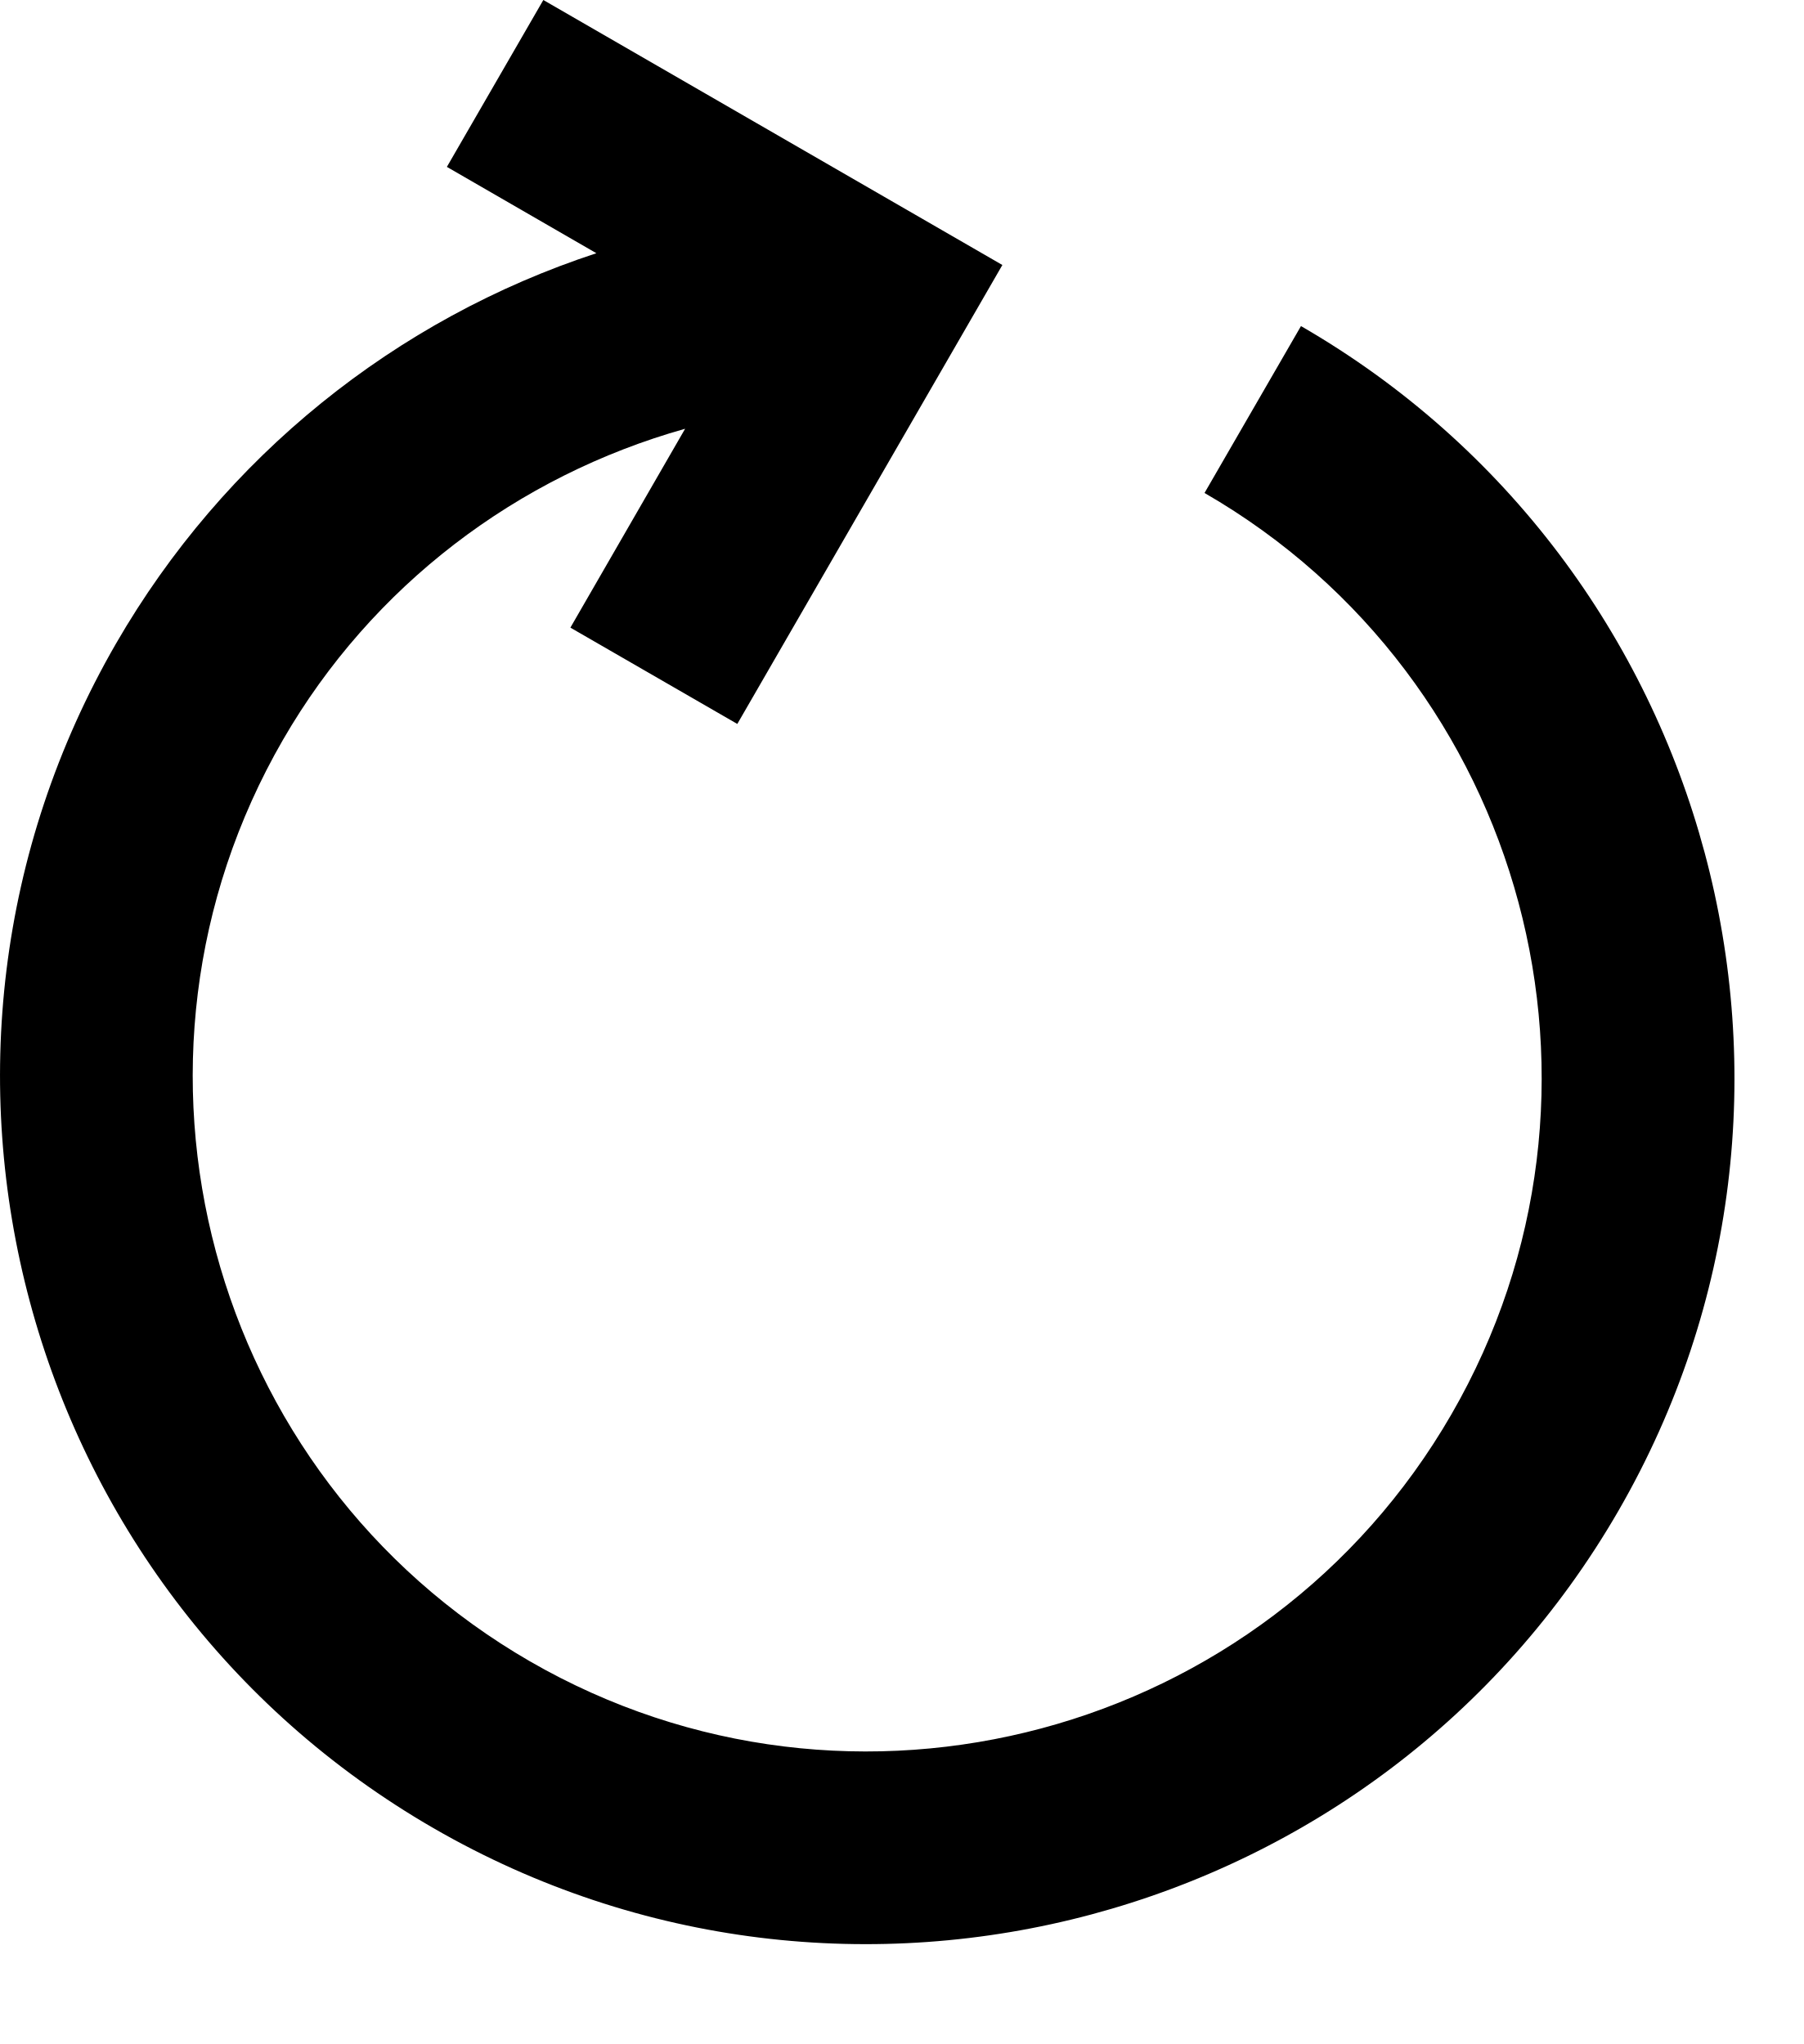
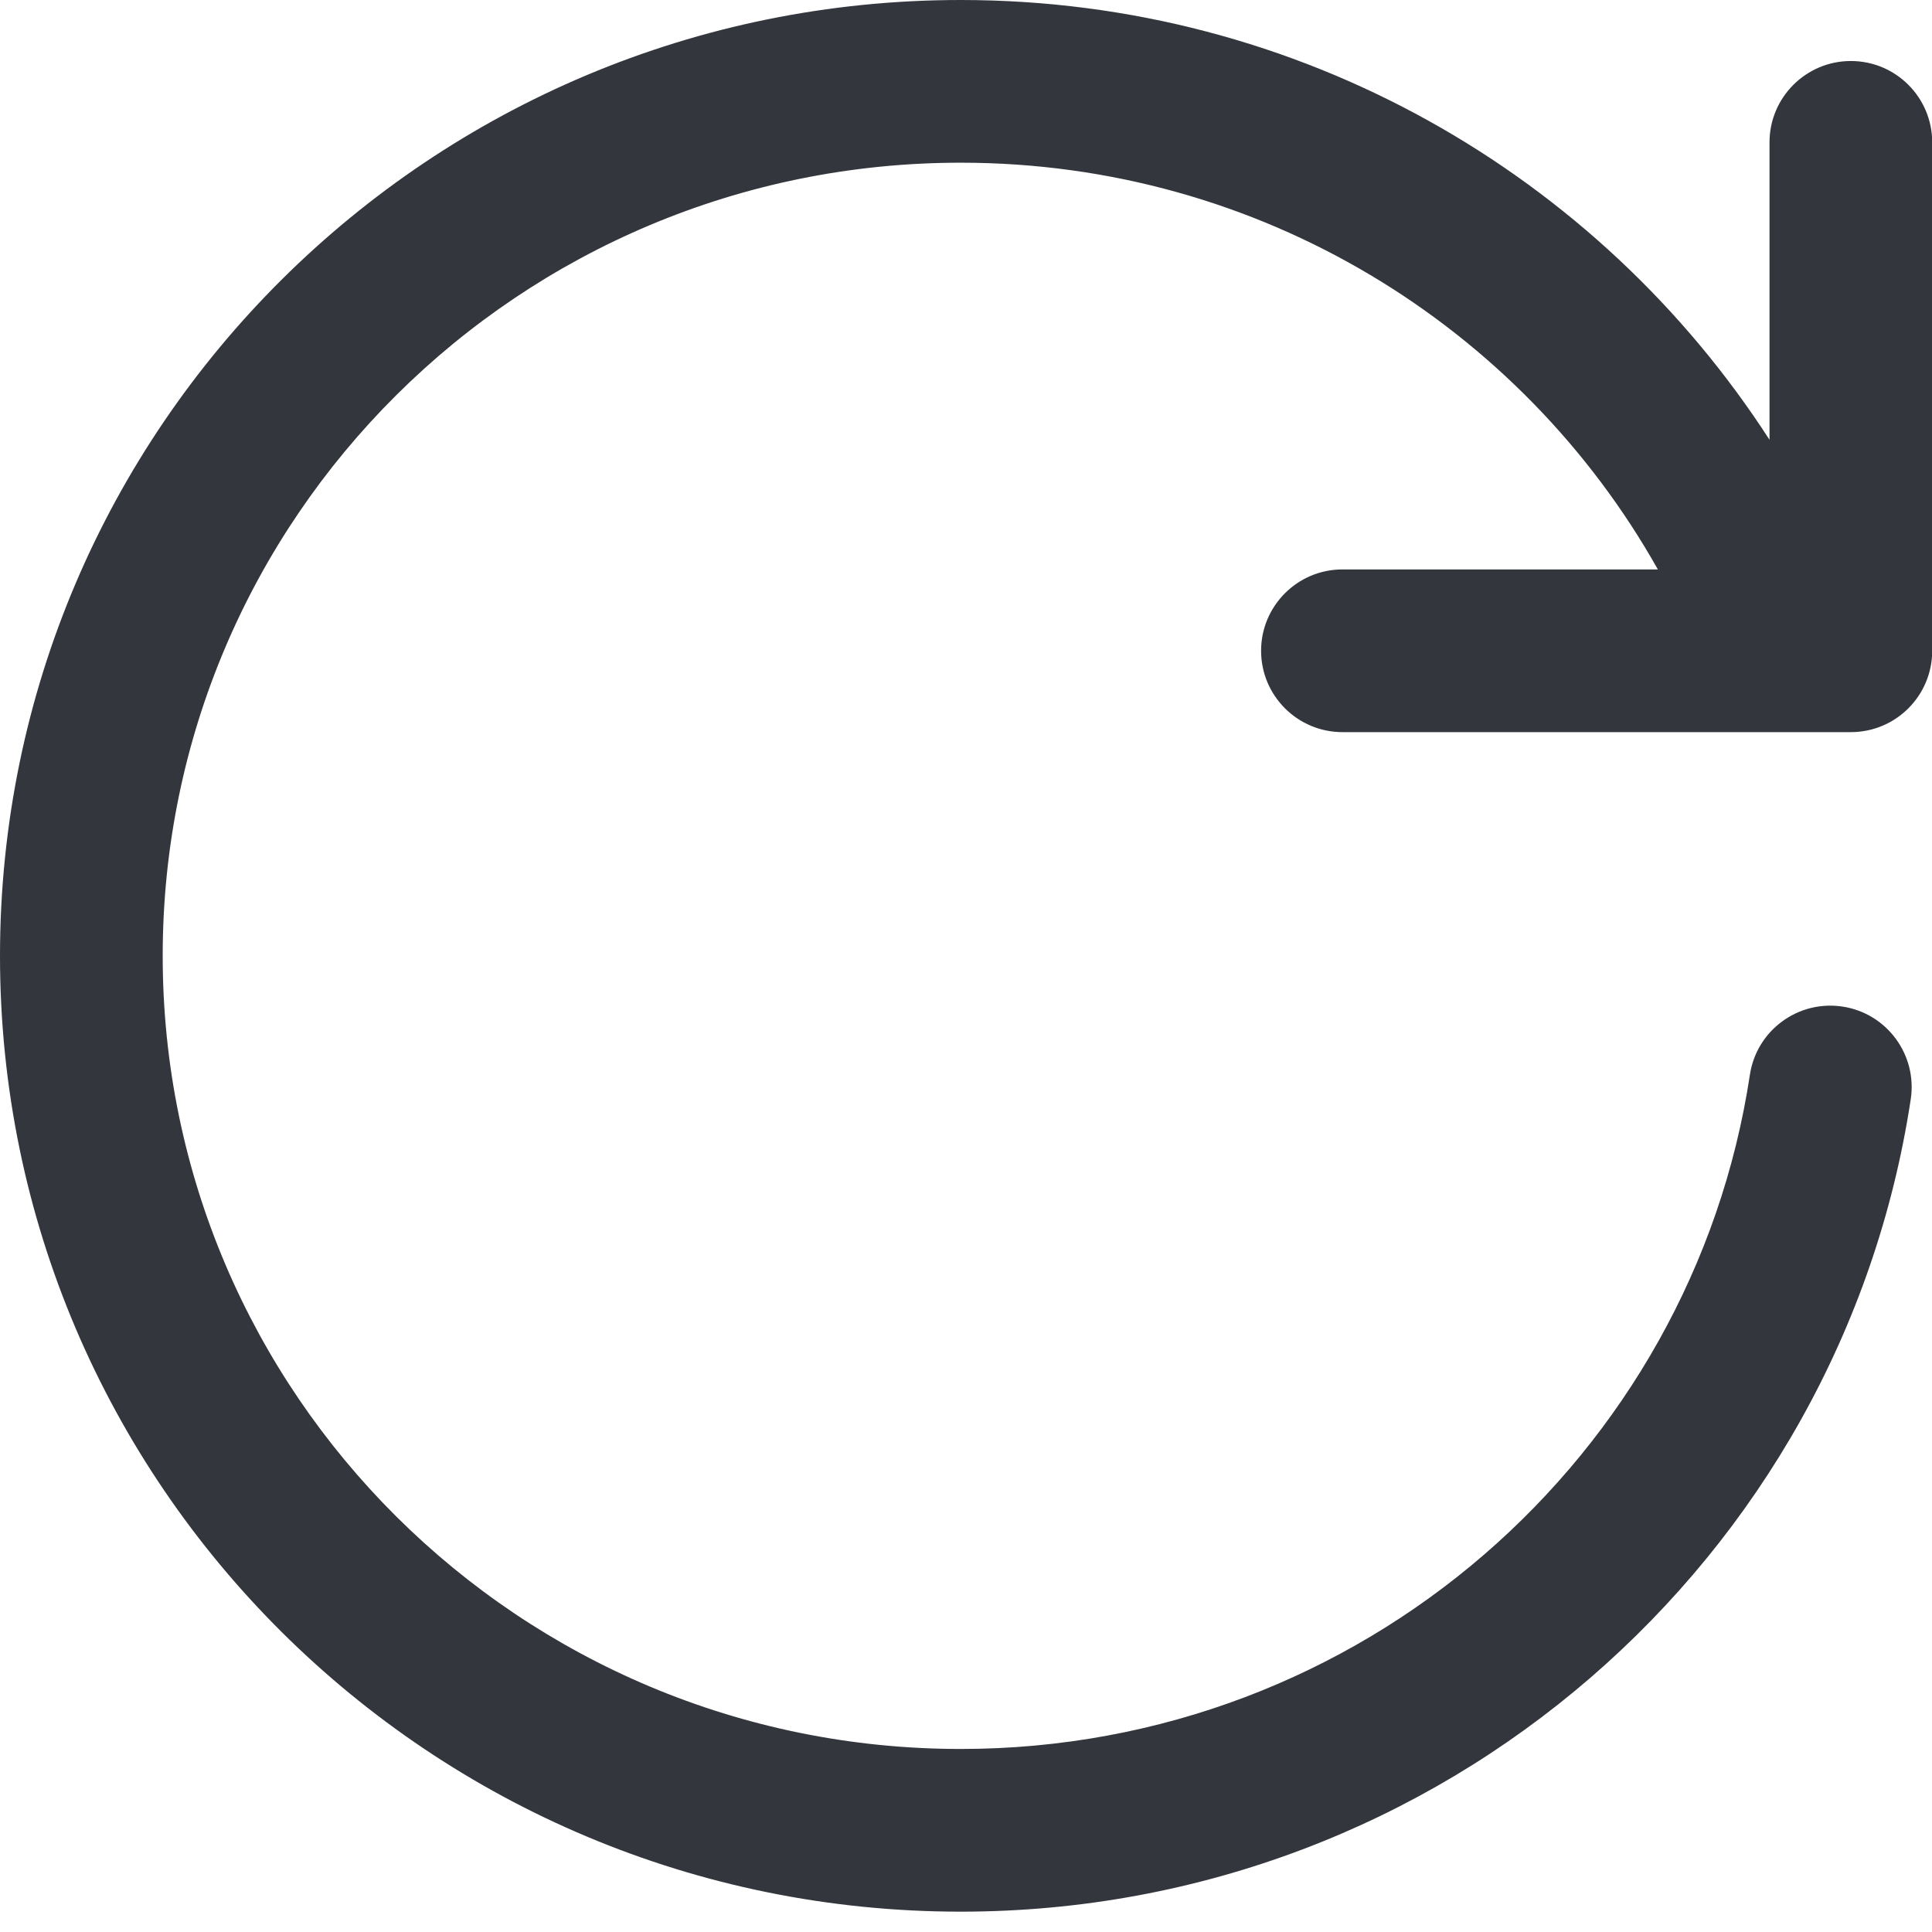
- <svg xmlns="http://www.w3.org/2000/svg" width="15" height="17" viewBox="0 0 15 17" fill="none">
-   <path fill-rule="evenodd" clip-rule="evenodd" d="M10.818 2.712L10.016 4.1C12.694 5.646 13.616 9.084 12.069 11.763C10.523 14.442 7.085 15.363 4.406 13.817C1.728 12.27 0.806 8.832 2.353 6.153C3.093 4.872 4.3 3.959 5.697 3.566L4.743 5.22L6.131 6.021L8.335 2.204L4.518 0L3.716 1.388L4.959 2.106C3.292 2.653 1.863 3.797 0.965 5.352C-1.023 8.796 0.16 13.216 3.605 15.205C7.049 17.193 11.469 16.009 13.458 12.565C15.446 9.121 14.262 4.701 10.818 2.712Z" fill="black" />
+ <svg xmlns="http://www.w3.org/2000/svg" width="19" height="19" viewBox="0 0 19 19" fill="none">
+   <path fill-rule="evenodd" clip-rule="evenodd" d="M1.6 9.4C1.6 5.096 5.11 1.6 9.448 1.6C12.395 1.6 14.962 3.214 16.304 5.6H13.202C12.761 5.6 12.402 5.958 12.402 6.4C12.402 6.842 12.761 7.2 13.202 7.2H18.202C18.644 7.2 19.002 6.842 19.002 6.4V1.4C19.002 0.958 18.644 0.6 18.202 0.6C17.761 0.6 17.402 0.958 17.402 1.4V4.325C15.722 1.723 12.787 0 9.448 0C4.234 0 0 4.204 0 9.4C0 14.596 4.234 18.8 9.448 18.8C14.182 18.8 18.106 15.336 18.791 10.81C18.857 10.373 18.556 9.965 18.12 9.899C17.683 9.833 17.275 10.133 17.209 10.57C16.642 14.319 13.386 17.2 9.448 17.2C5.11 17.2 1.6 13.704 1.6 9.4Z" fill="#33363D" />
</svg>
